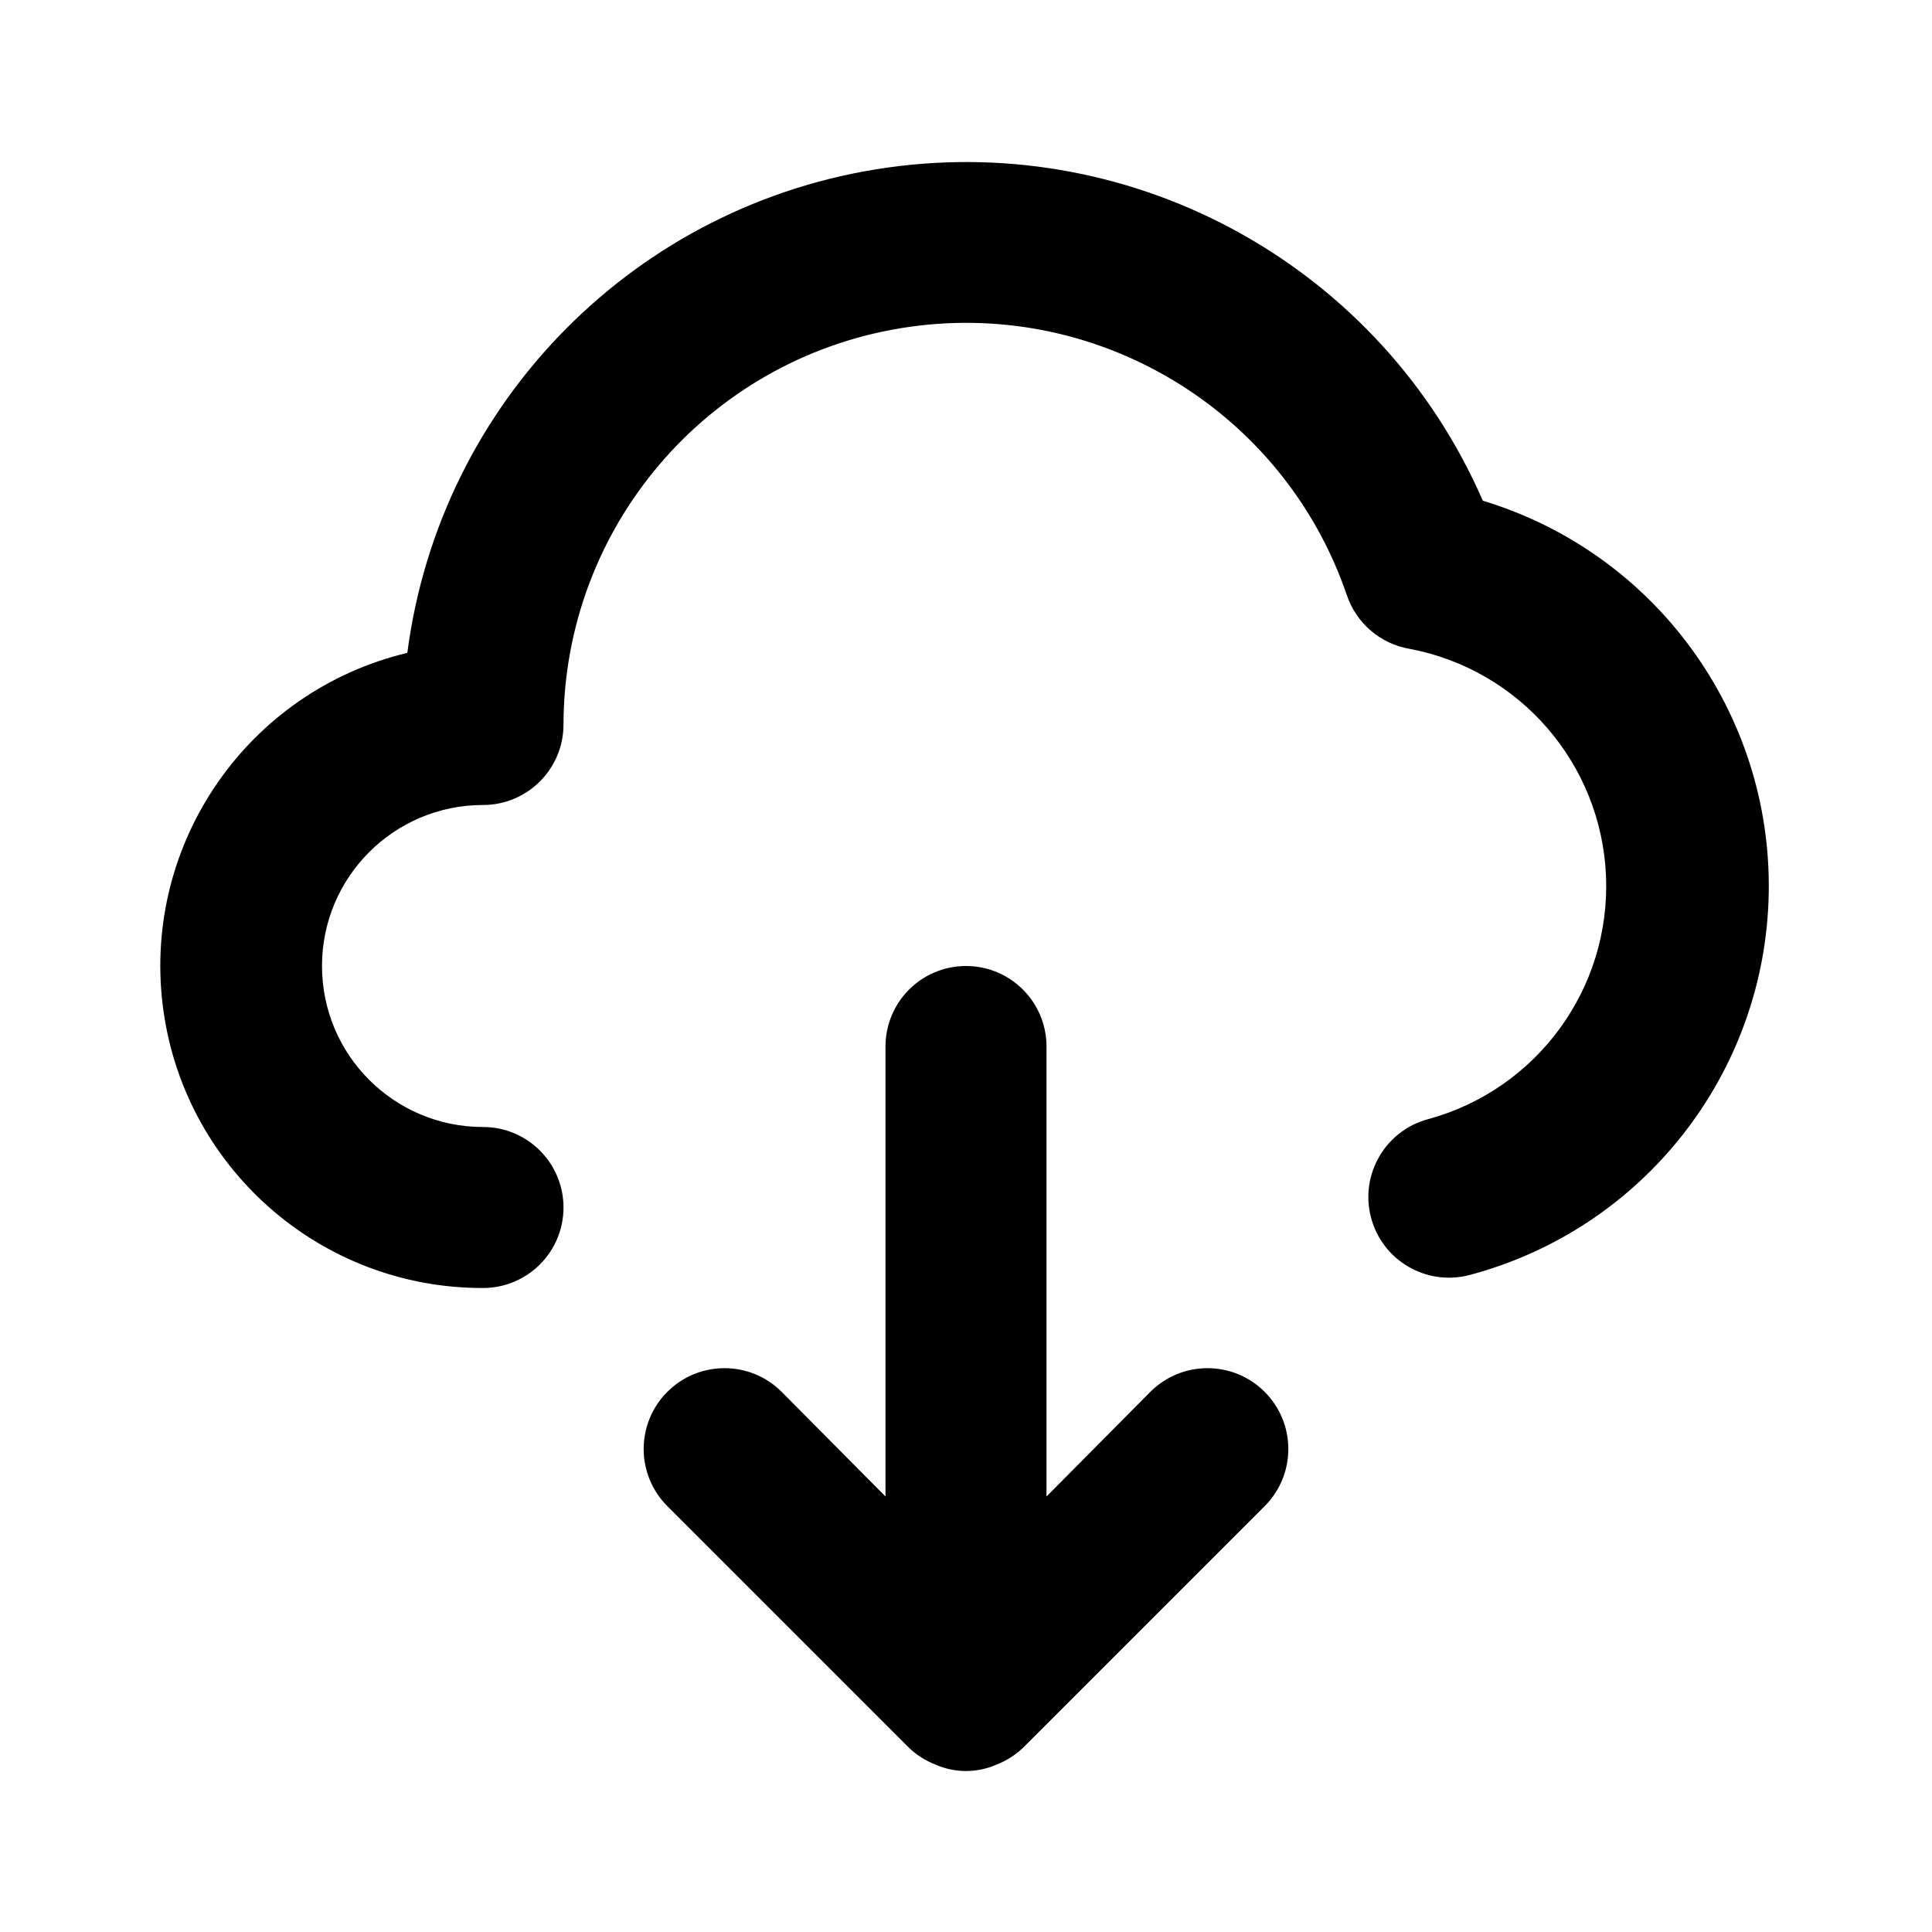
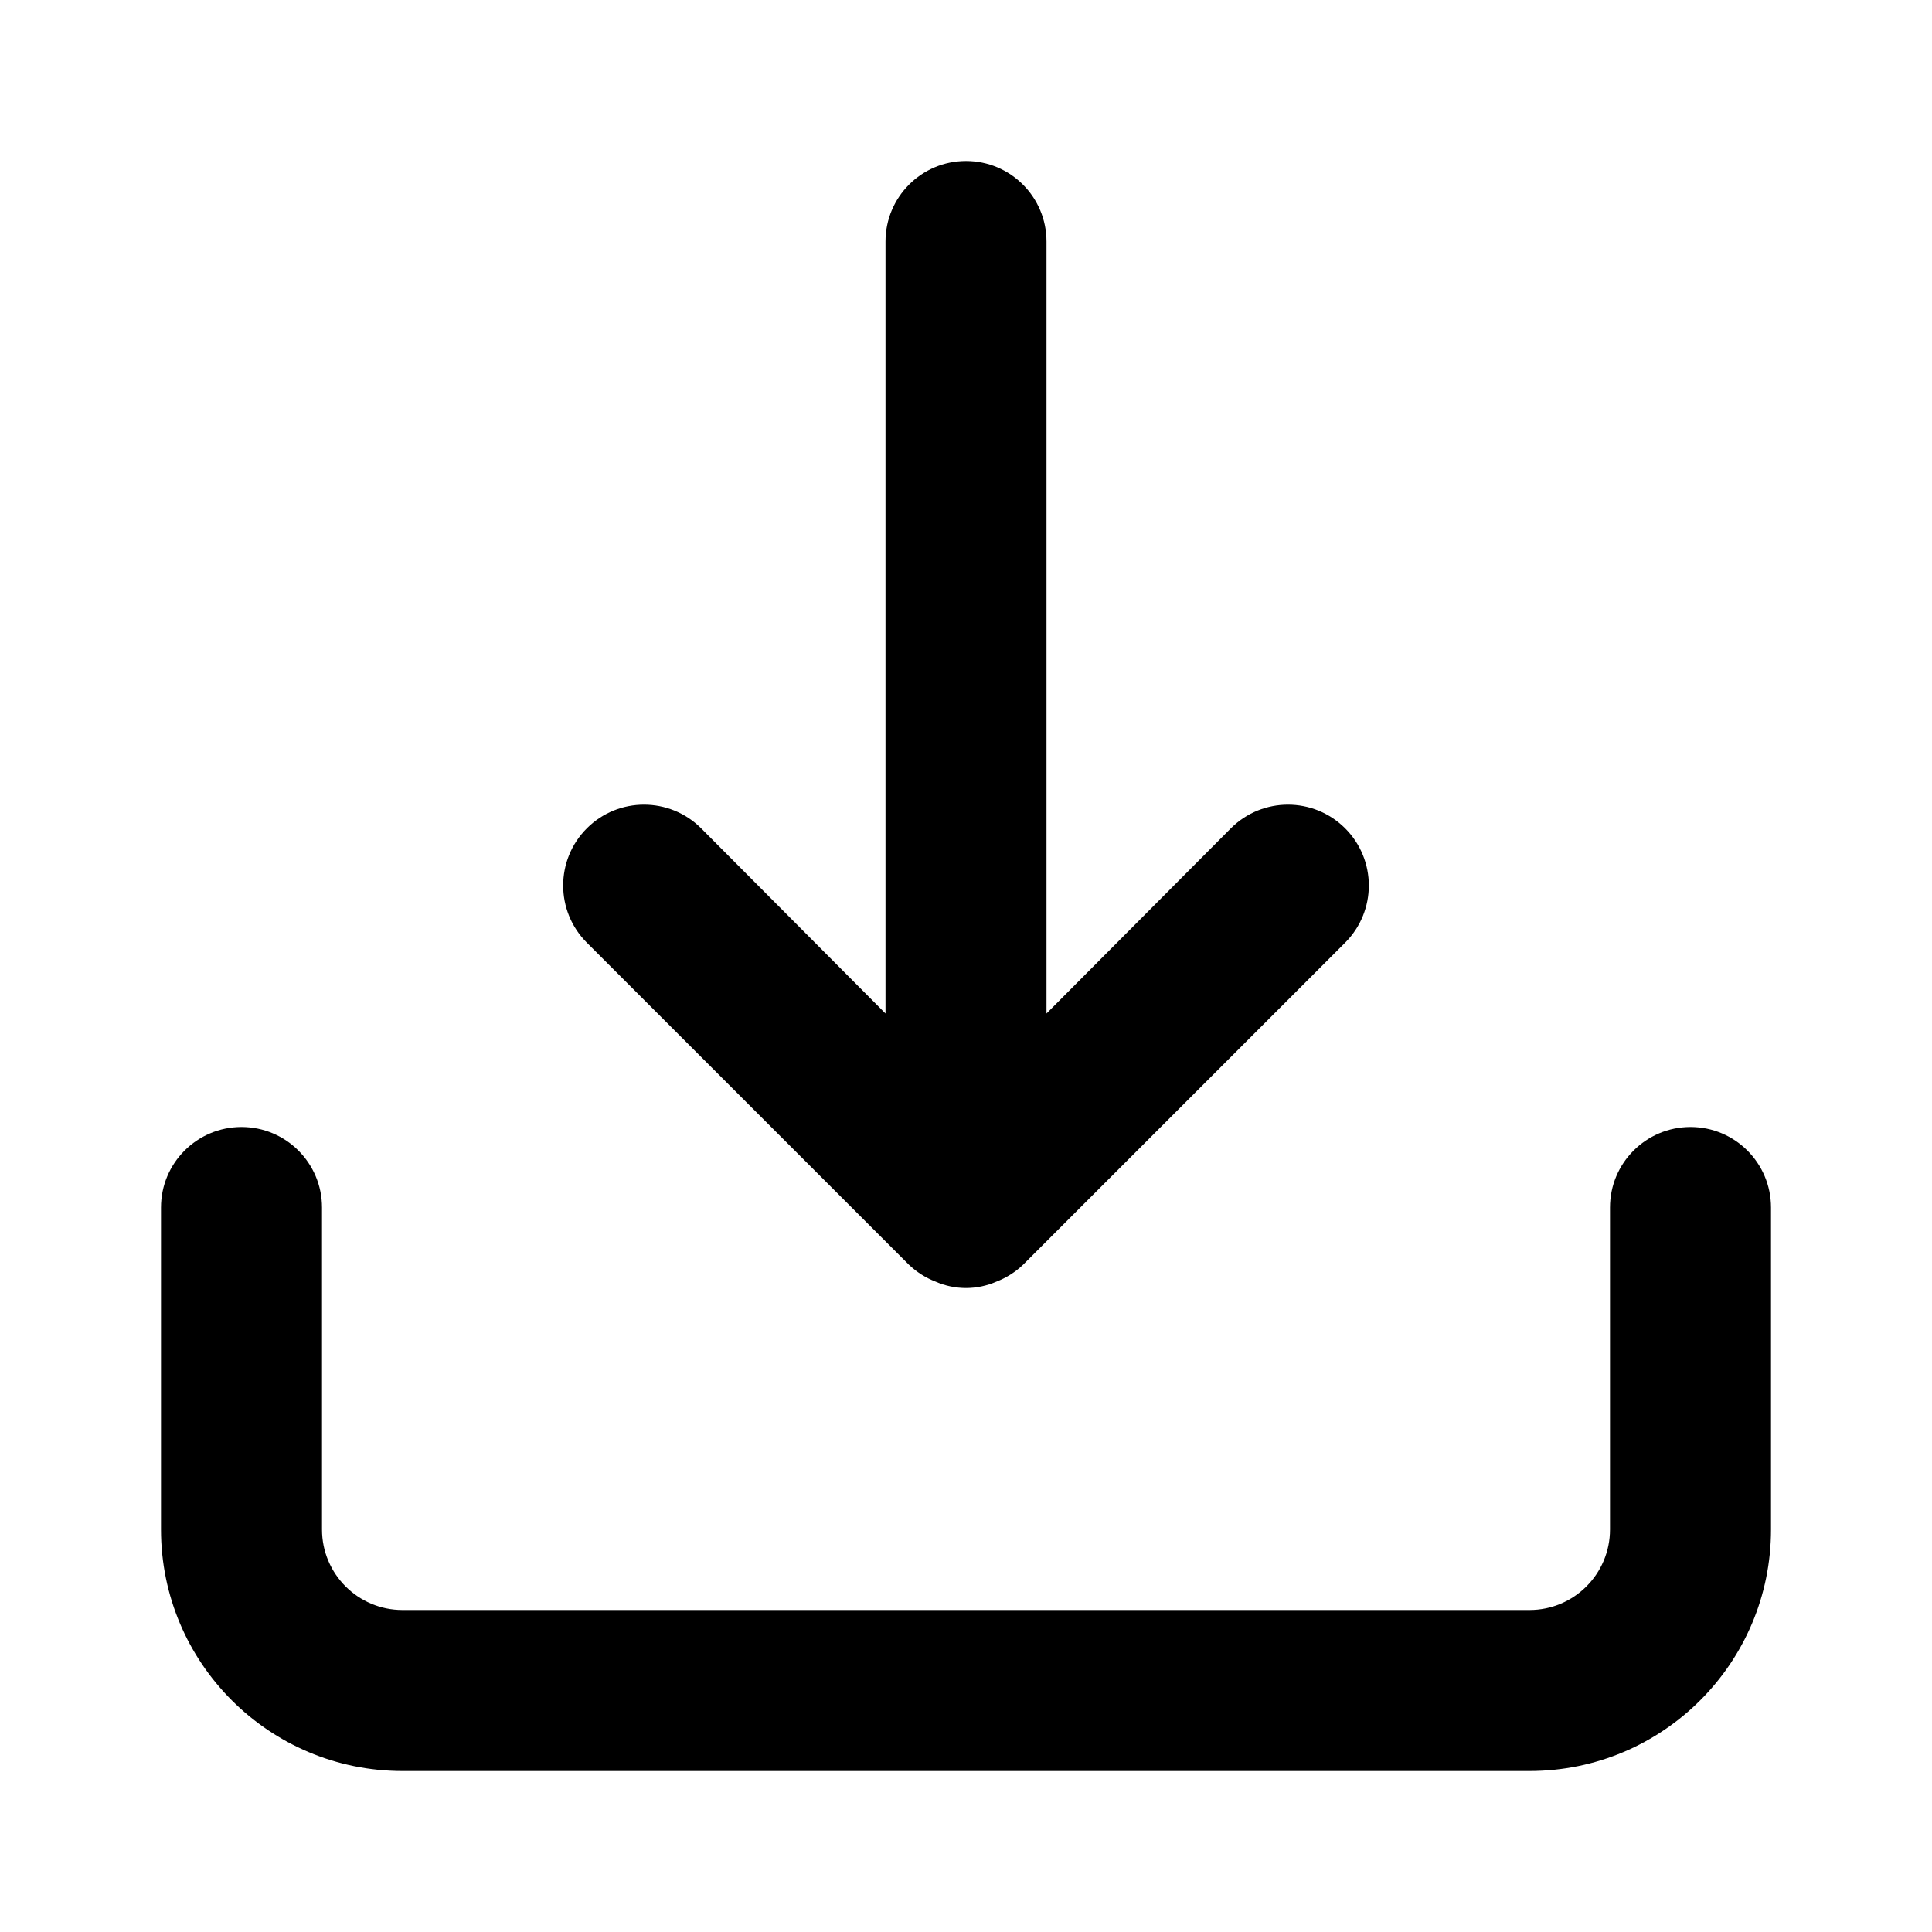
- <svg xmlns="http://www.w3.org/2000/svg" data-name="Layer 1" viewBox="0 0 24 24">
-   <path d="M14.29,17.29,13,18.59V13a1,1,0,0,0-2,0v5.59l-1.29-1.3a1,1,0,0,0-1.42,1.42l3,3a1,1,0,0,0,.33.21.94.94,0,0,0,.76,0,1,1,0,0,0,.33-.21l3-3a1,1,0,0,0-1.42-1.42ZM18.42,6.22A7,7,0,0,0,5.06,8.11,4,4,0,0,0,6,16a1,1,0,0,0,0-2,2,2,0,0,1,0-4A1,1,0,0,0,7,9a5,5,0,0,1,9.73-1.61,1,1,0,0,0,.78.67,3,3,0,0,1,.24,5.84,1,1,0,1,0,.5,1.94,5,5,0,0,0,.17-9.62Z" />
+ <svg xmlns="http://www.w3.org/2000/svg" viewBox="0 0 24 24">
+   <path d="M21,14a1,1,0,0,0-1,1v4a1,1,0,0,1-1,1H5a1,1,0,0,1-1-1V15a1,1,0,0,0-2,0v4a3,3,0,0,0,3,3H19a3,3,0,0,0,3-3V15A1,1,0,0,0,21,14Zm-9.71,1.71a1,1,0,0,0,.33.21.94.94,0,0,0,.76,0,1,1,0,0,0,.33-.21l4-4a1,1,0,0,0-1.42-1.42L13,12.59V3a1,1,0,0,0-2,0v9.59l-2.29-2.3a1,1,0,1,0-1.42,1.42Z" />
</svg>
